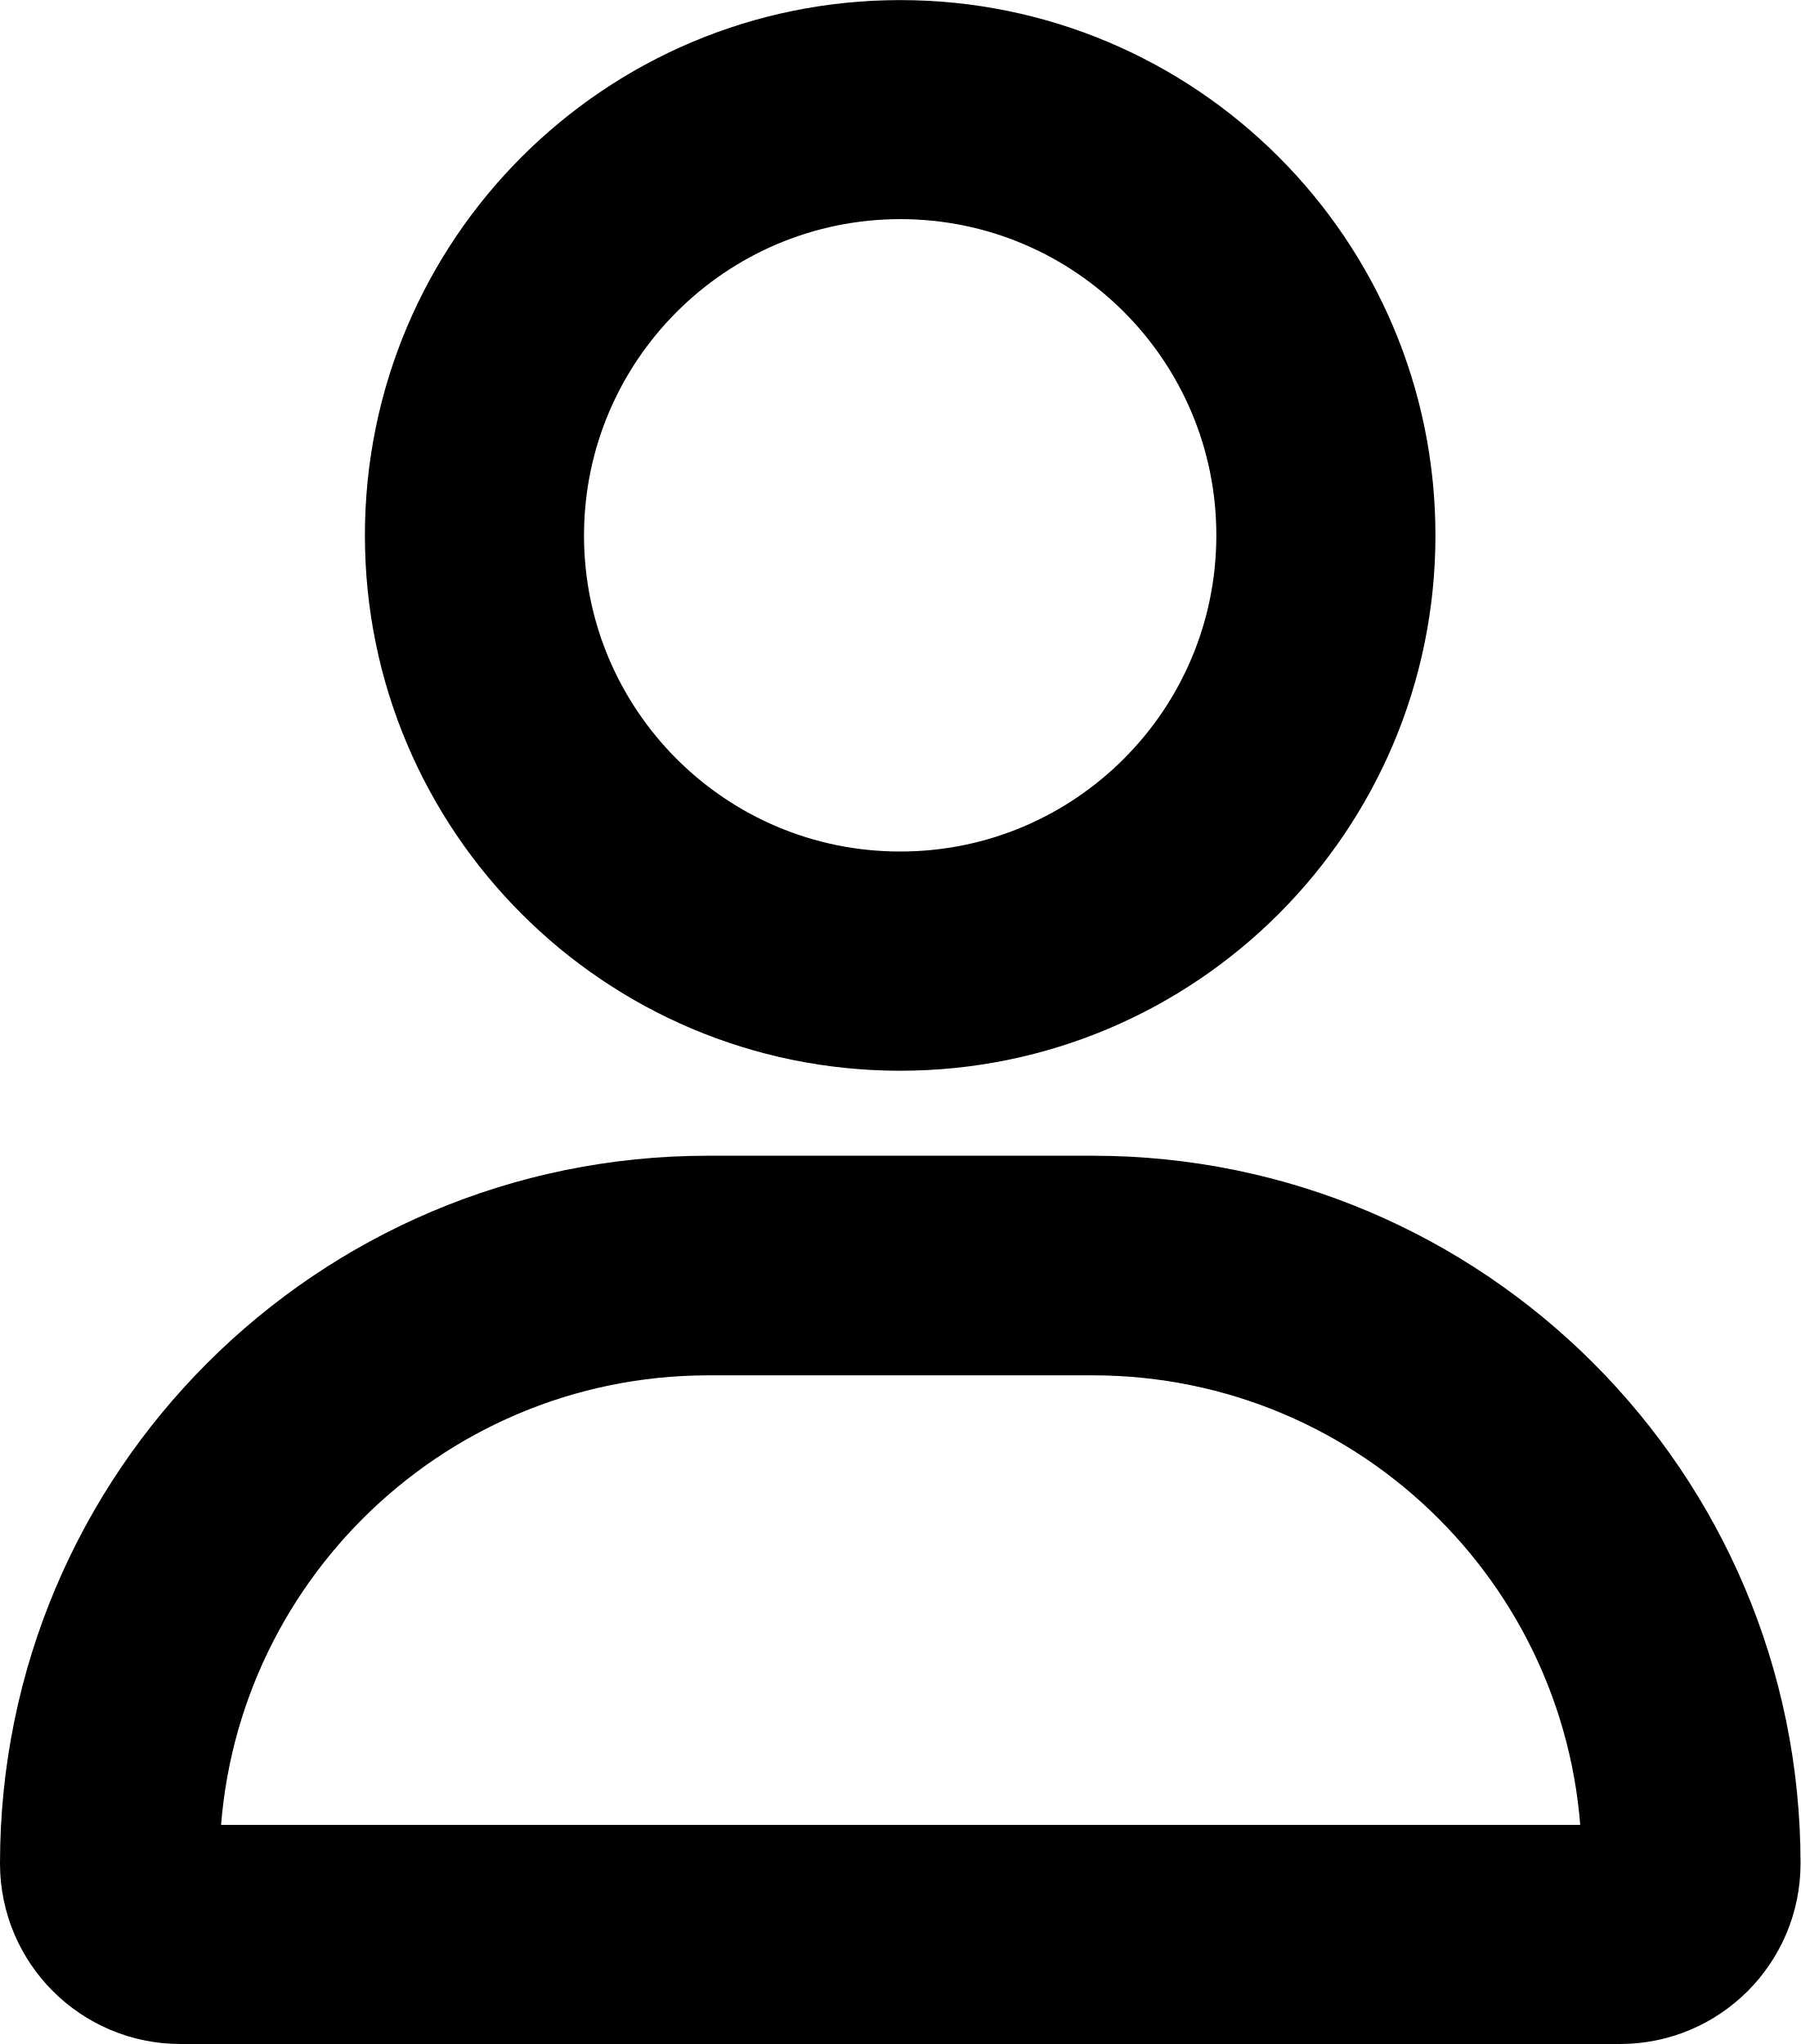
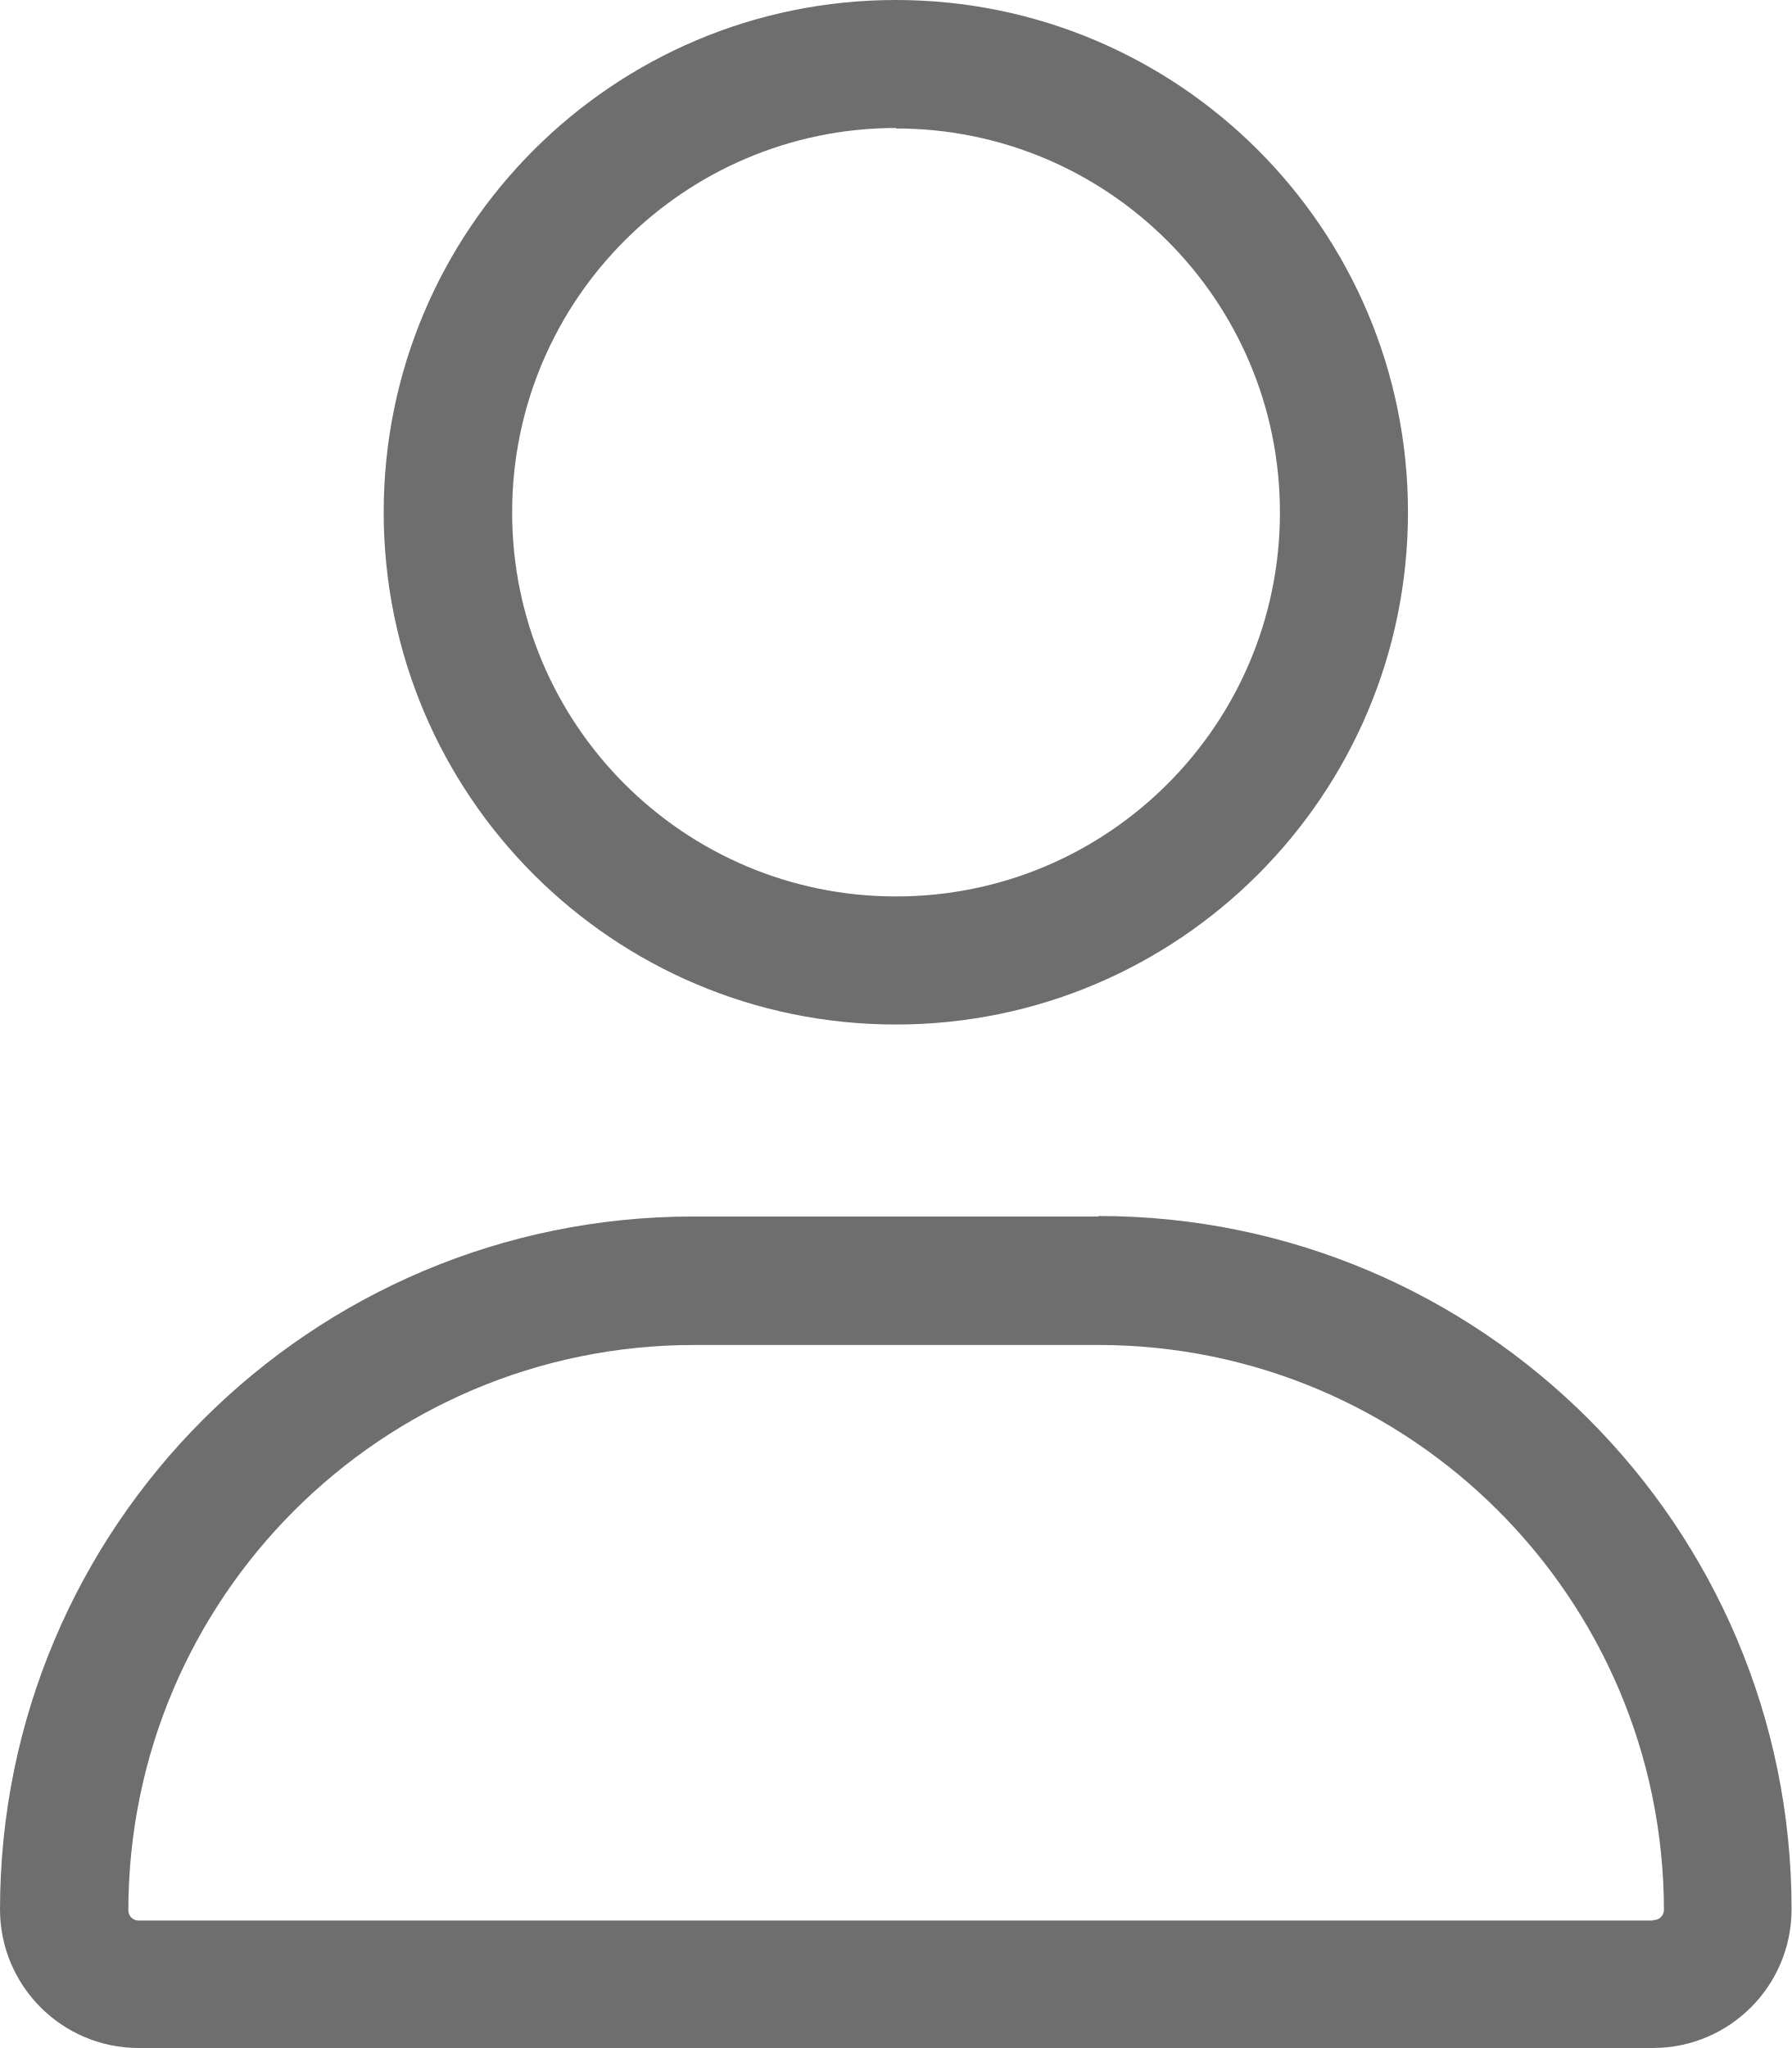
- <svg xmlns="http://www.w3.org/2000/svg" width="18.474" height="20.97" viewBox="0 0 18.474 20.97">
-   <path id="user" d="M8.737,9.985A4.992,4.992,0,1,0,3.744,4.992,4.992,4.992,0,0,0,8.737,9.985Zm0-8.737A3.744,3.744,0,1,1,4.992,4.992,3.749,3.749,0,0,1,8.737,1.248Zm1.976,10.609H6.761A6.761,6.761,0,0,0,0,18.618,1.352,1.352,0,0,0,1.352,19.97h14.77a1.352,1.352,0,0,0,1.352-1.352A6.761,6.761,0,0,0,10.713,11.857Zm5.409,6.865H1.352a.1.1,0,0,1-.1-.1,5.519,5.519,0,0,1,5.513-5.512h3.952a5.519,5.519,0,0,1,5.513,5.512A.1.1,0,0,1,16.122,18.722Z" transform="translate(0.5 0.5)" stroke="#000" stroke-width="1" opacity="0.998" />
+ <svg xmlns="http://www.w3.org/2000/svg" width="17.492" height="19.99" viewBox="0 0 17.492 19.99">
+   <path id="user" d="M8.746,10a5,5,0,1,0-5-5A5,5,0,0,0,8.746,10Zm0-8.746A3.748,3.748,0,1,1,5,5,3.752,3.752,0,0,1,8.746,1.249Zm1.978,10.62H6.768A6.768,6.768,0,0,0,0,18.637,1.354,1.354,0,0,0,1.353,19.99H16.138a1.354,1.354,0,0,0,1.353-1.354A6.767,6.767,0,0,0,10.724,11.869Zm5.414,6.872H1.353a.1.1,0,0,1-.1-.1,5.524,5.524,0,0,1,5.518-5.518h3.956a5.524,5.524,0,0,1,5.518,5.518A.1.1,0,0,1,16.138,18.741Z" opacity="0.57" />
</svg>
